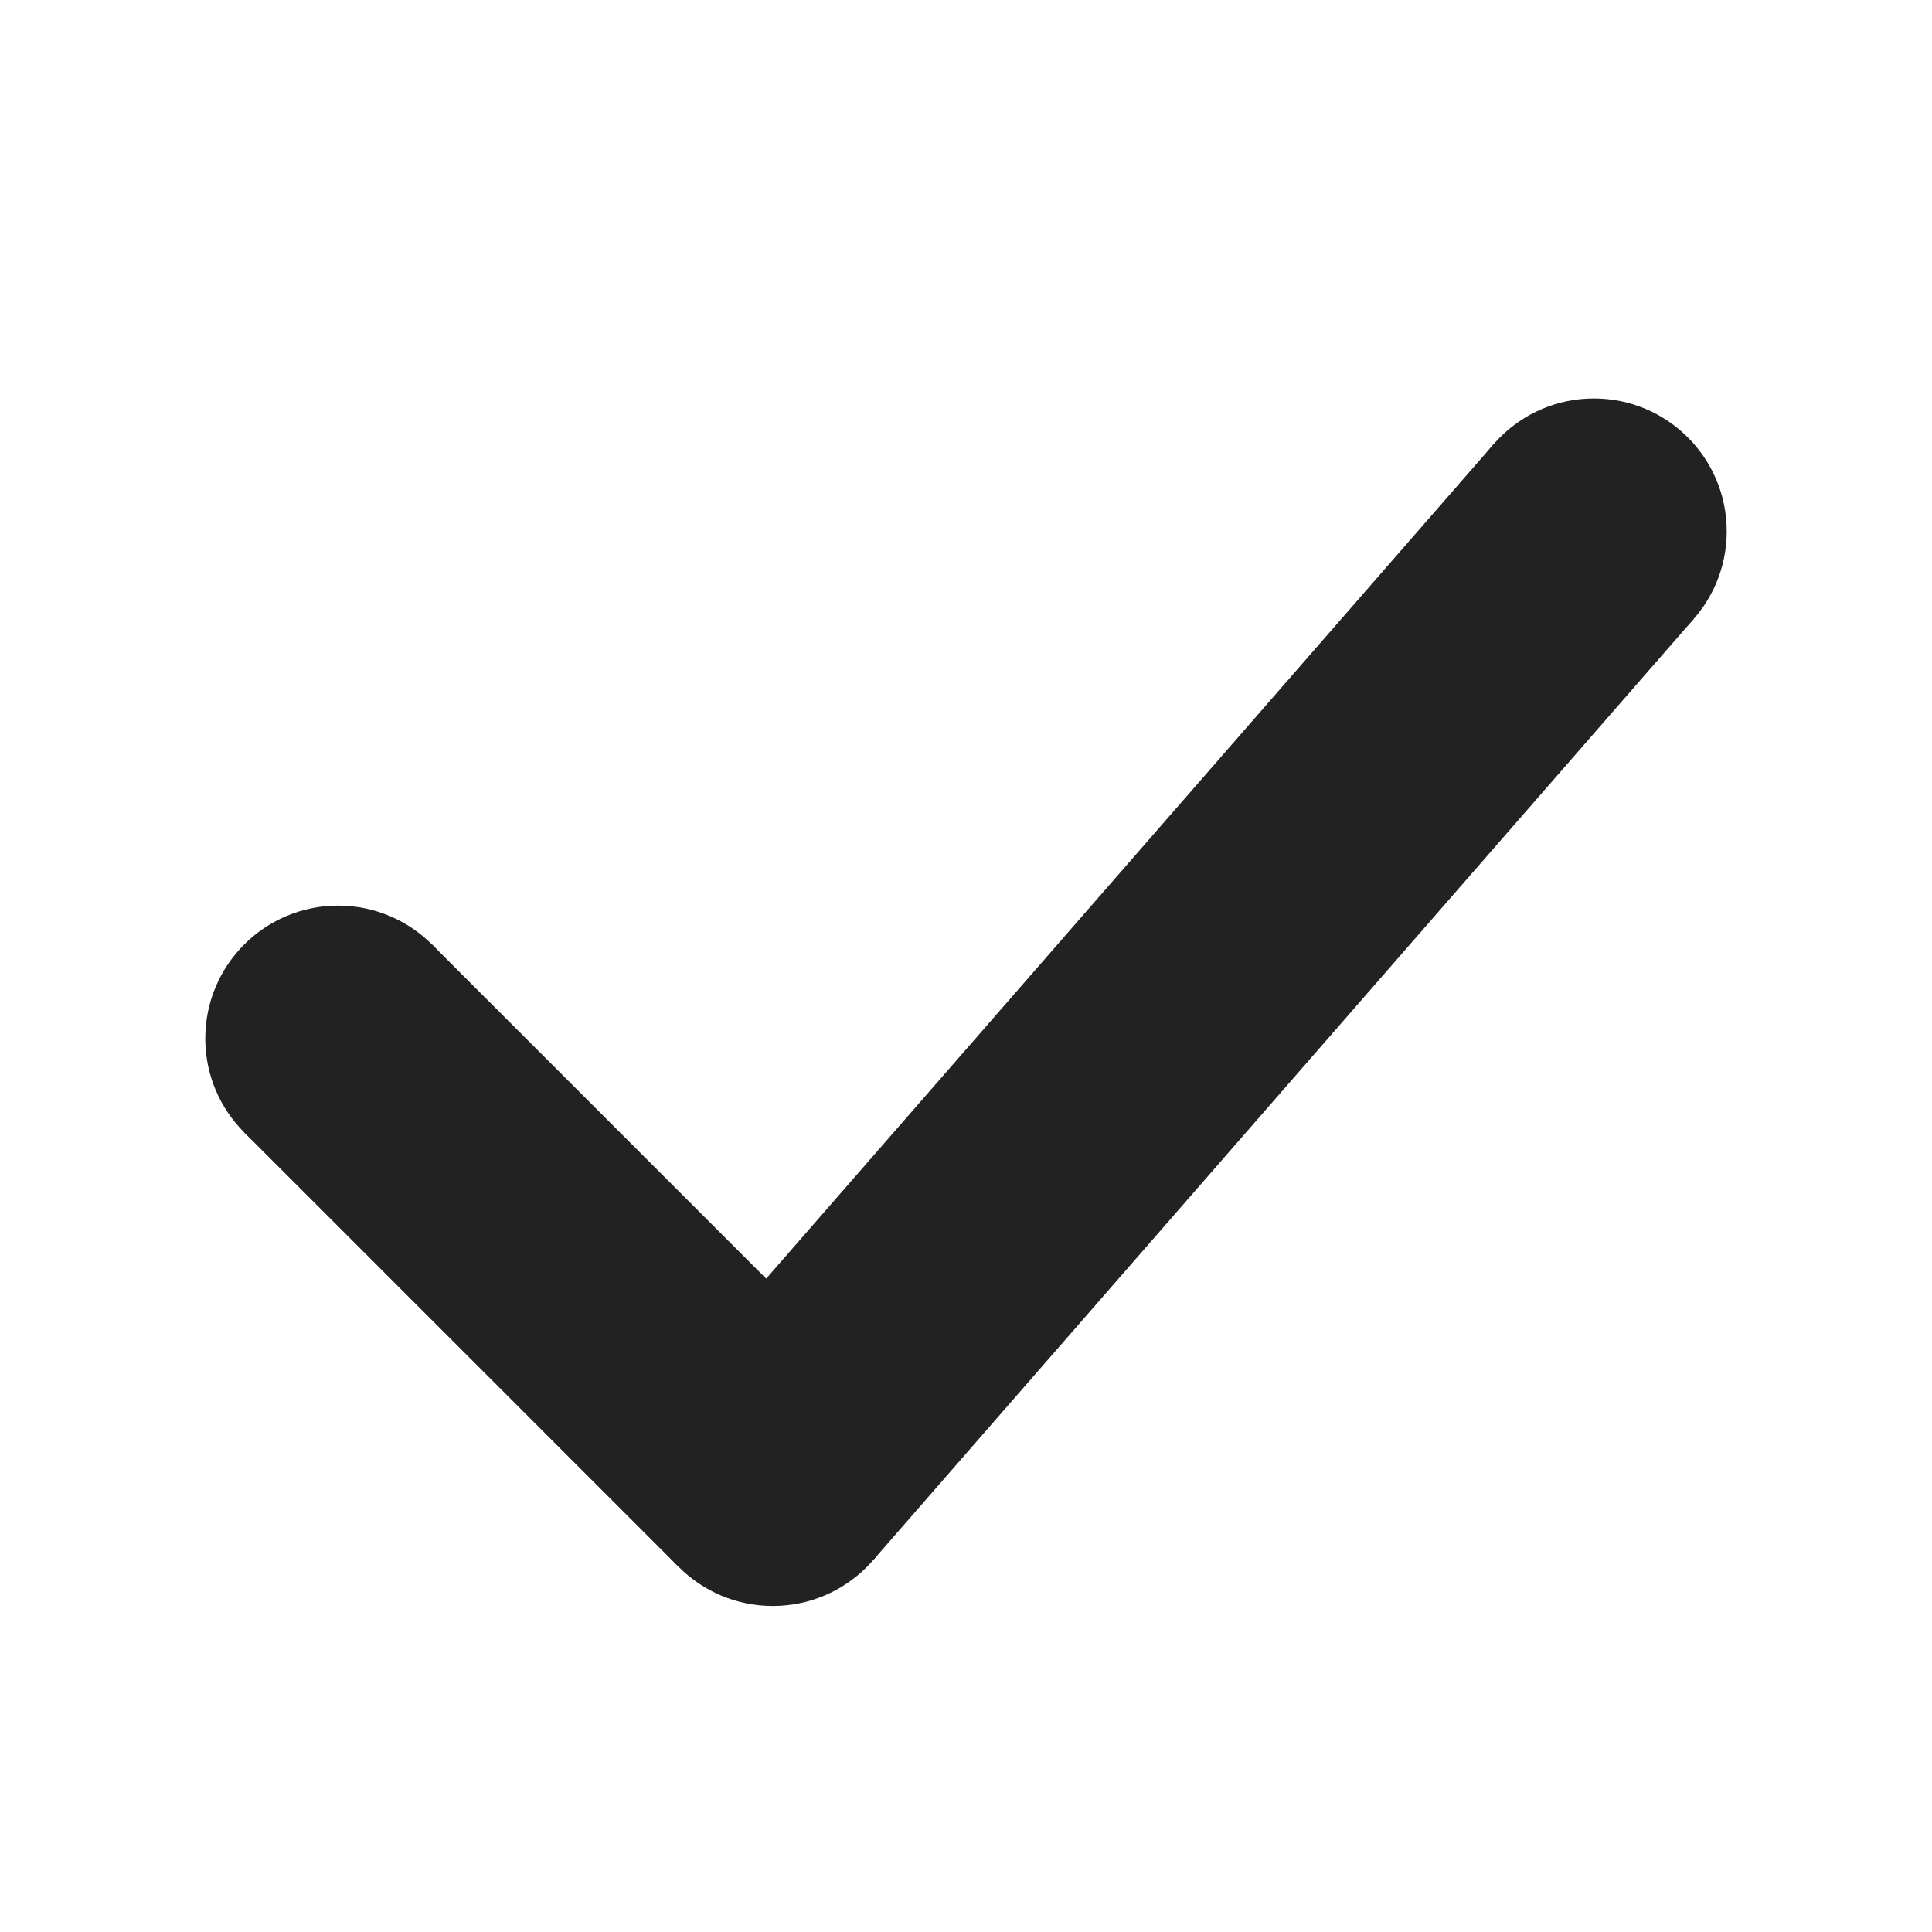
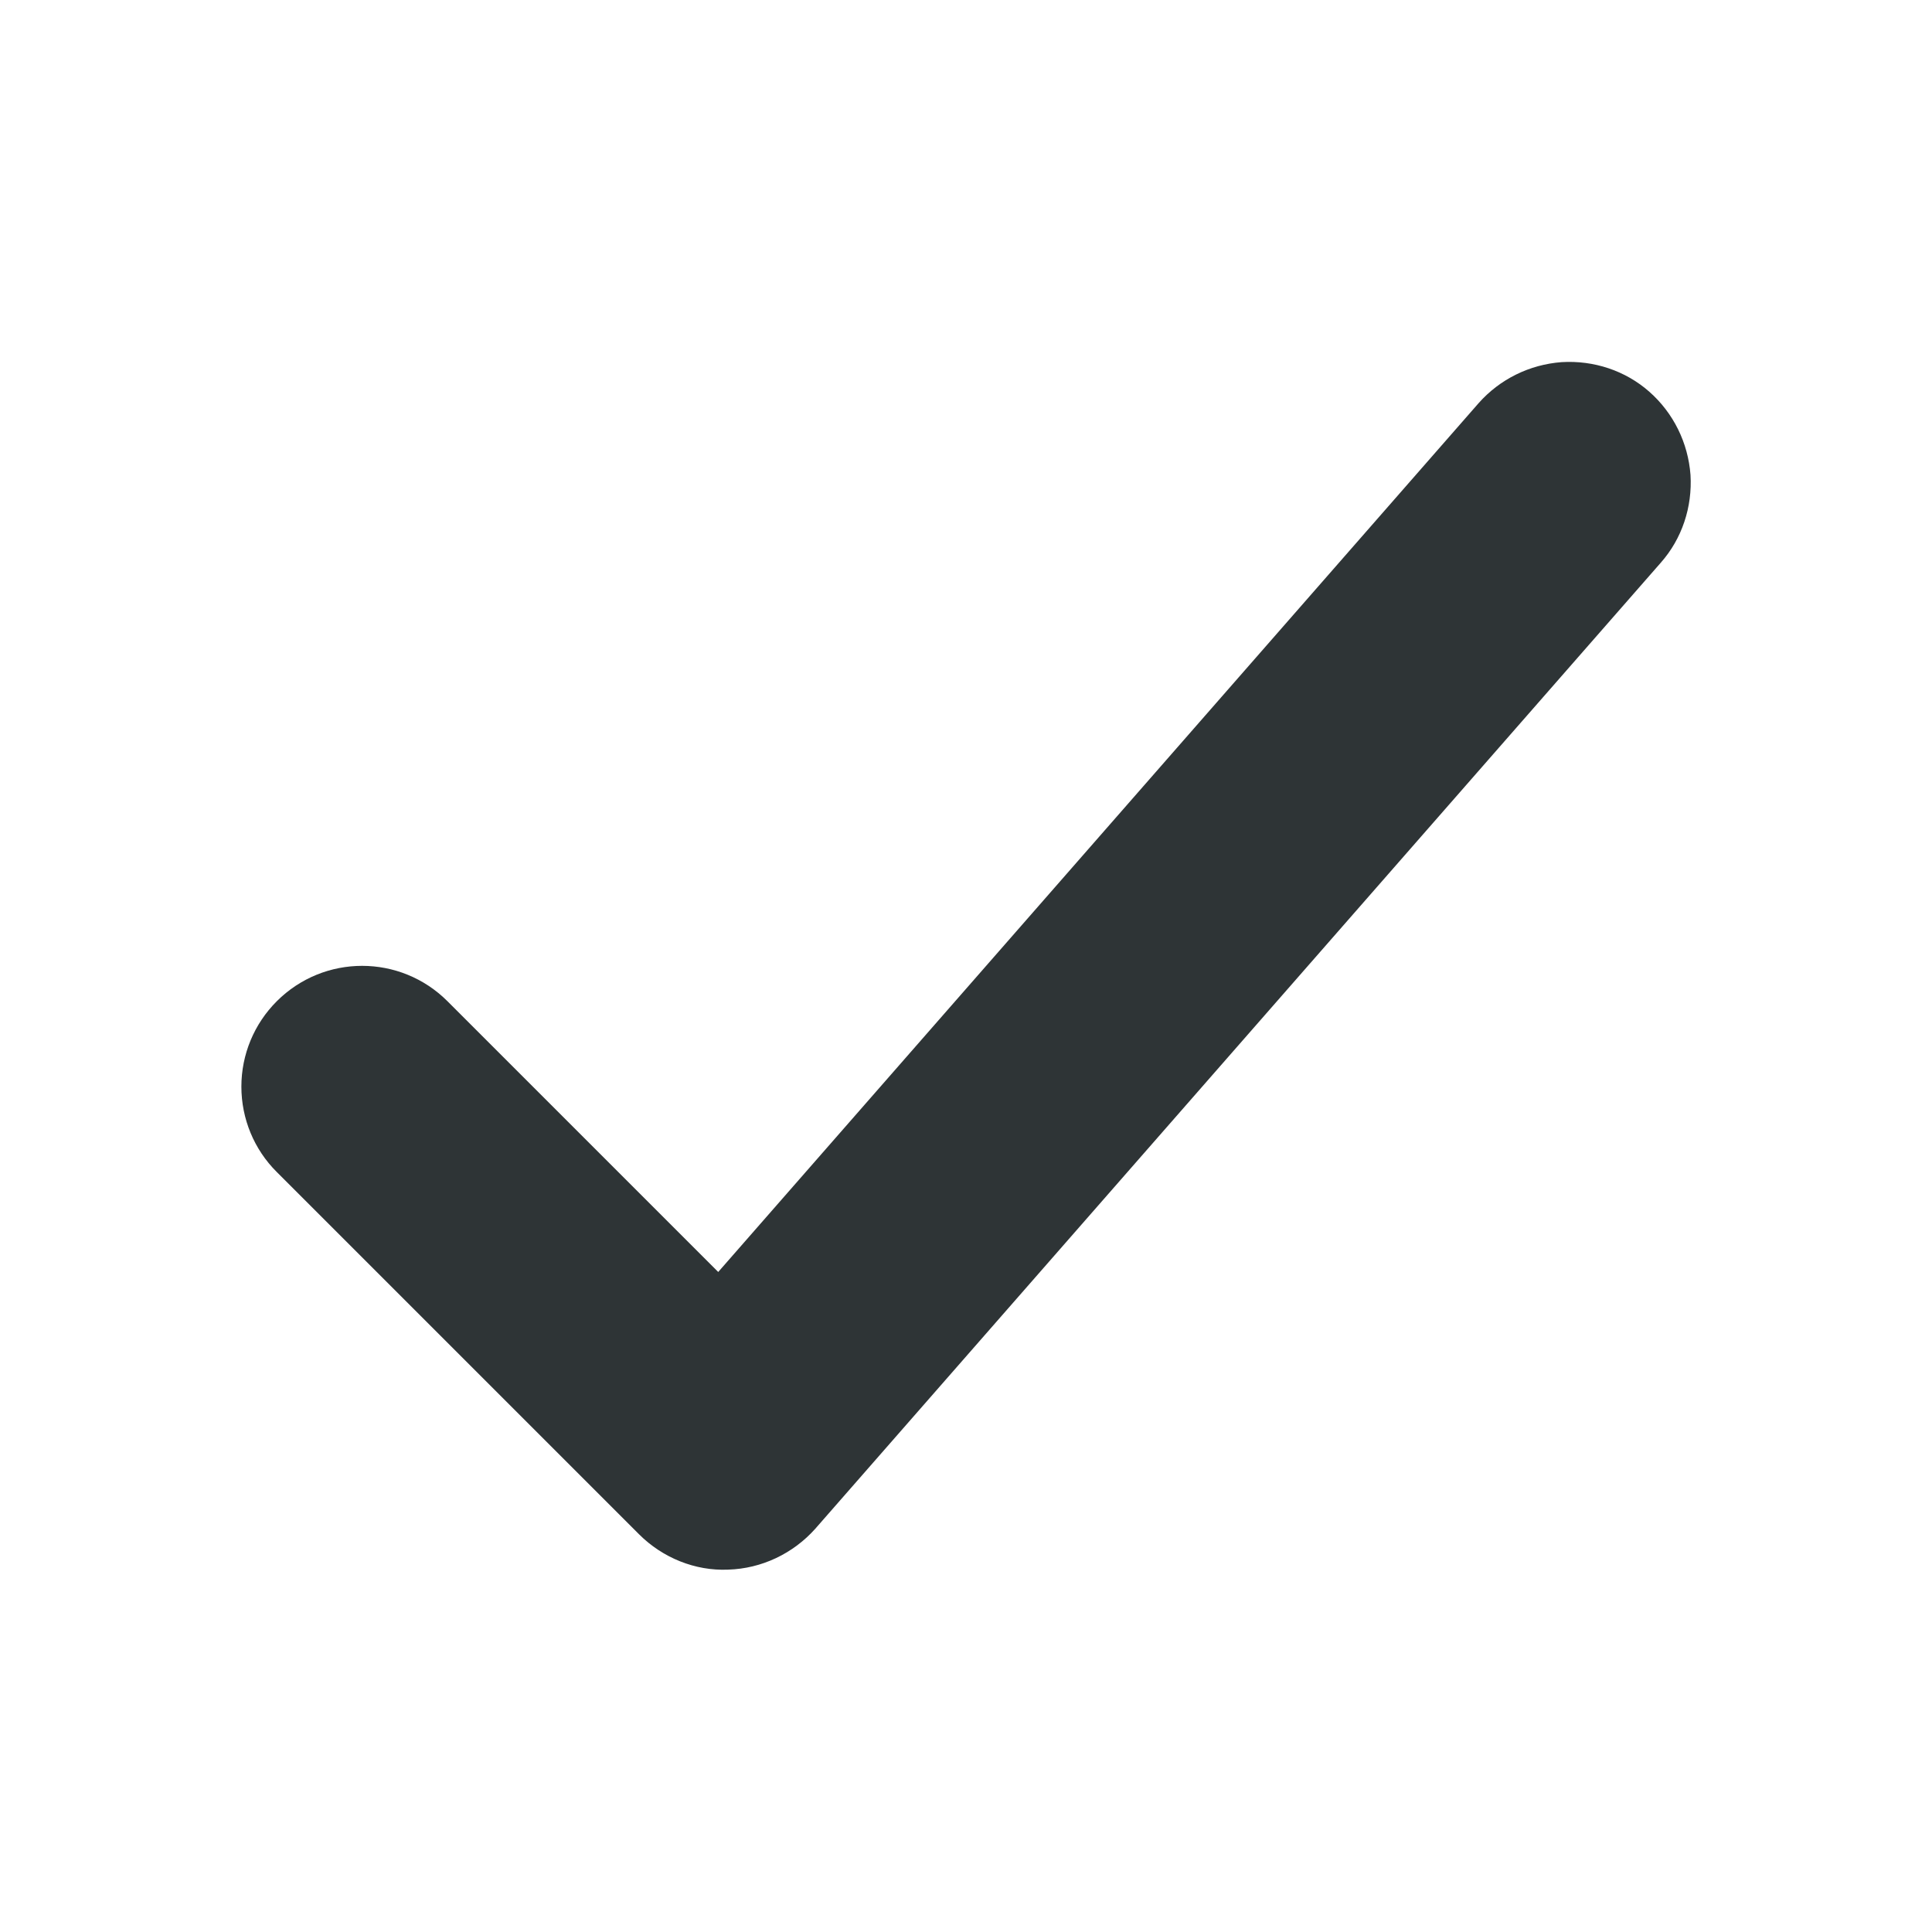
- <svg xmlns="http://www.w3.org/2000/svg" width="16" height="16" viewBox="0 0 16 16">
-   <g fill="#222222">
-     <path d="M 2.022 9.378 L 5.622 12.978 L 7.178 11.422 L 3.578 7.822 Z" />
-     <path d="M 7.229 12.923 L 14.029 5.123 L 12.371 3.677 L 5.571 11.477 Z" />
-     <circle cx="2.8" cy="8.6" r="1.1" />
-     <circle cx="6.4" cy="12.2" r="1.1" />
-     <circle cx="13.2" cy="4.4" r="1.1" />
-   </g>
+ <svg xmlns="http://www.w3.org/2000/svg" height="16px" viewBox="0 0 16 16" width="16px">
+   <path d="m 13.754 4.66 c 0.176 -0.199 0.262 -0.461 0.246 -0.727 c -0.02 -0.266 -0.141 -0.512 -0.34 -0.688 c -0.199 -0.176 -0.461 -0.262 -0.727 -0.246 c -0.266 0.02 -0.512 0.141 -0.688 0.34 l -6.297 7.195 l -2.242 -2.242 c -0.391 -0.391 -1.023 -0.391 -1.414 0 c -0.188 0.188 -0.293 0.441 -0.293 0.707 s 0.105 0.52 0.293 0.707 l 3 3 c 0.195 0.195 0.465 0.305 0.738 0.293 c 0.277 -0.008 0.539 -0.133 0.723 -0.34 z m 0 0" fill="#2e3436" />
</svg>
